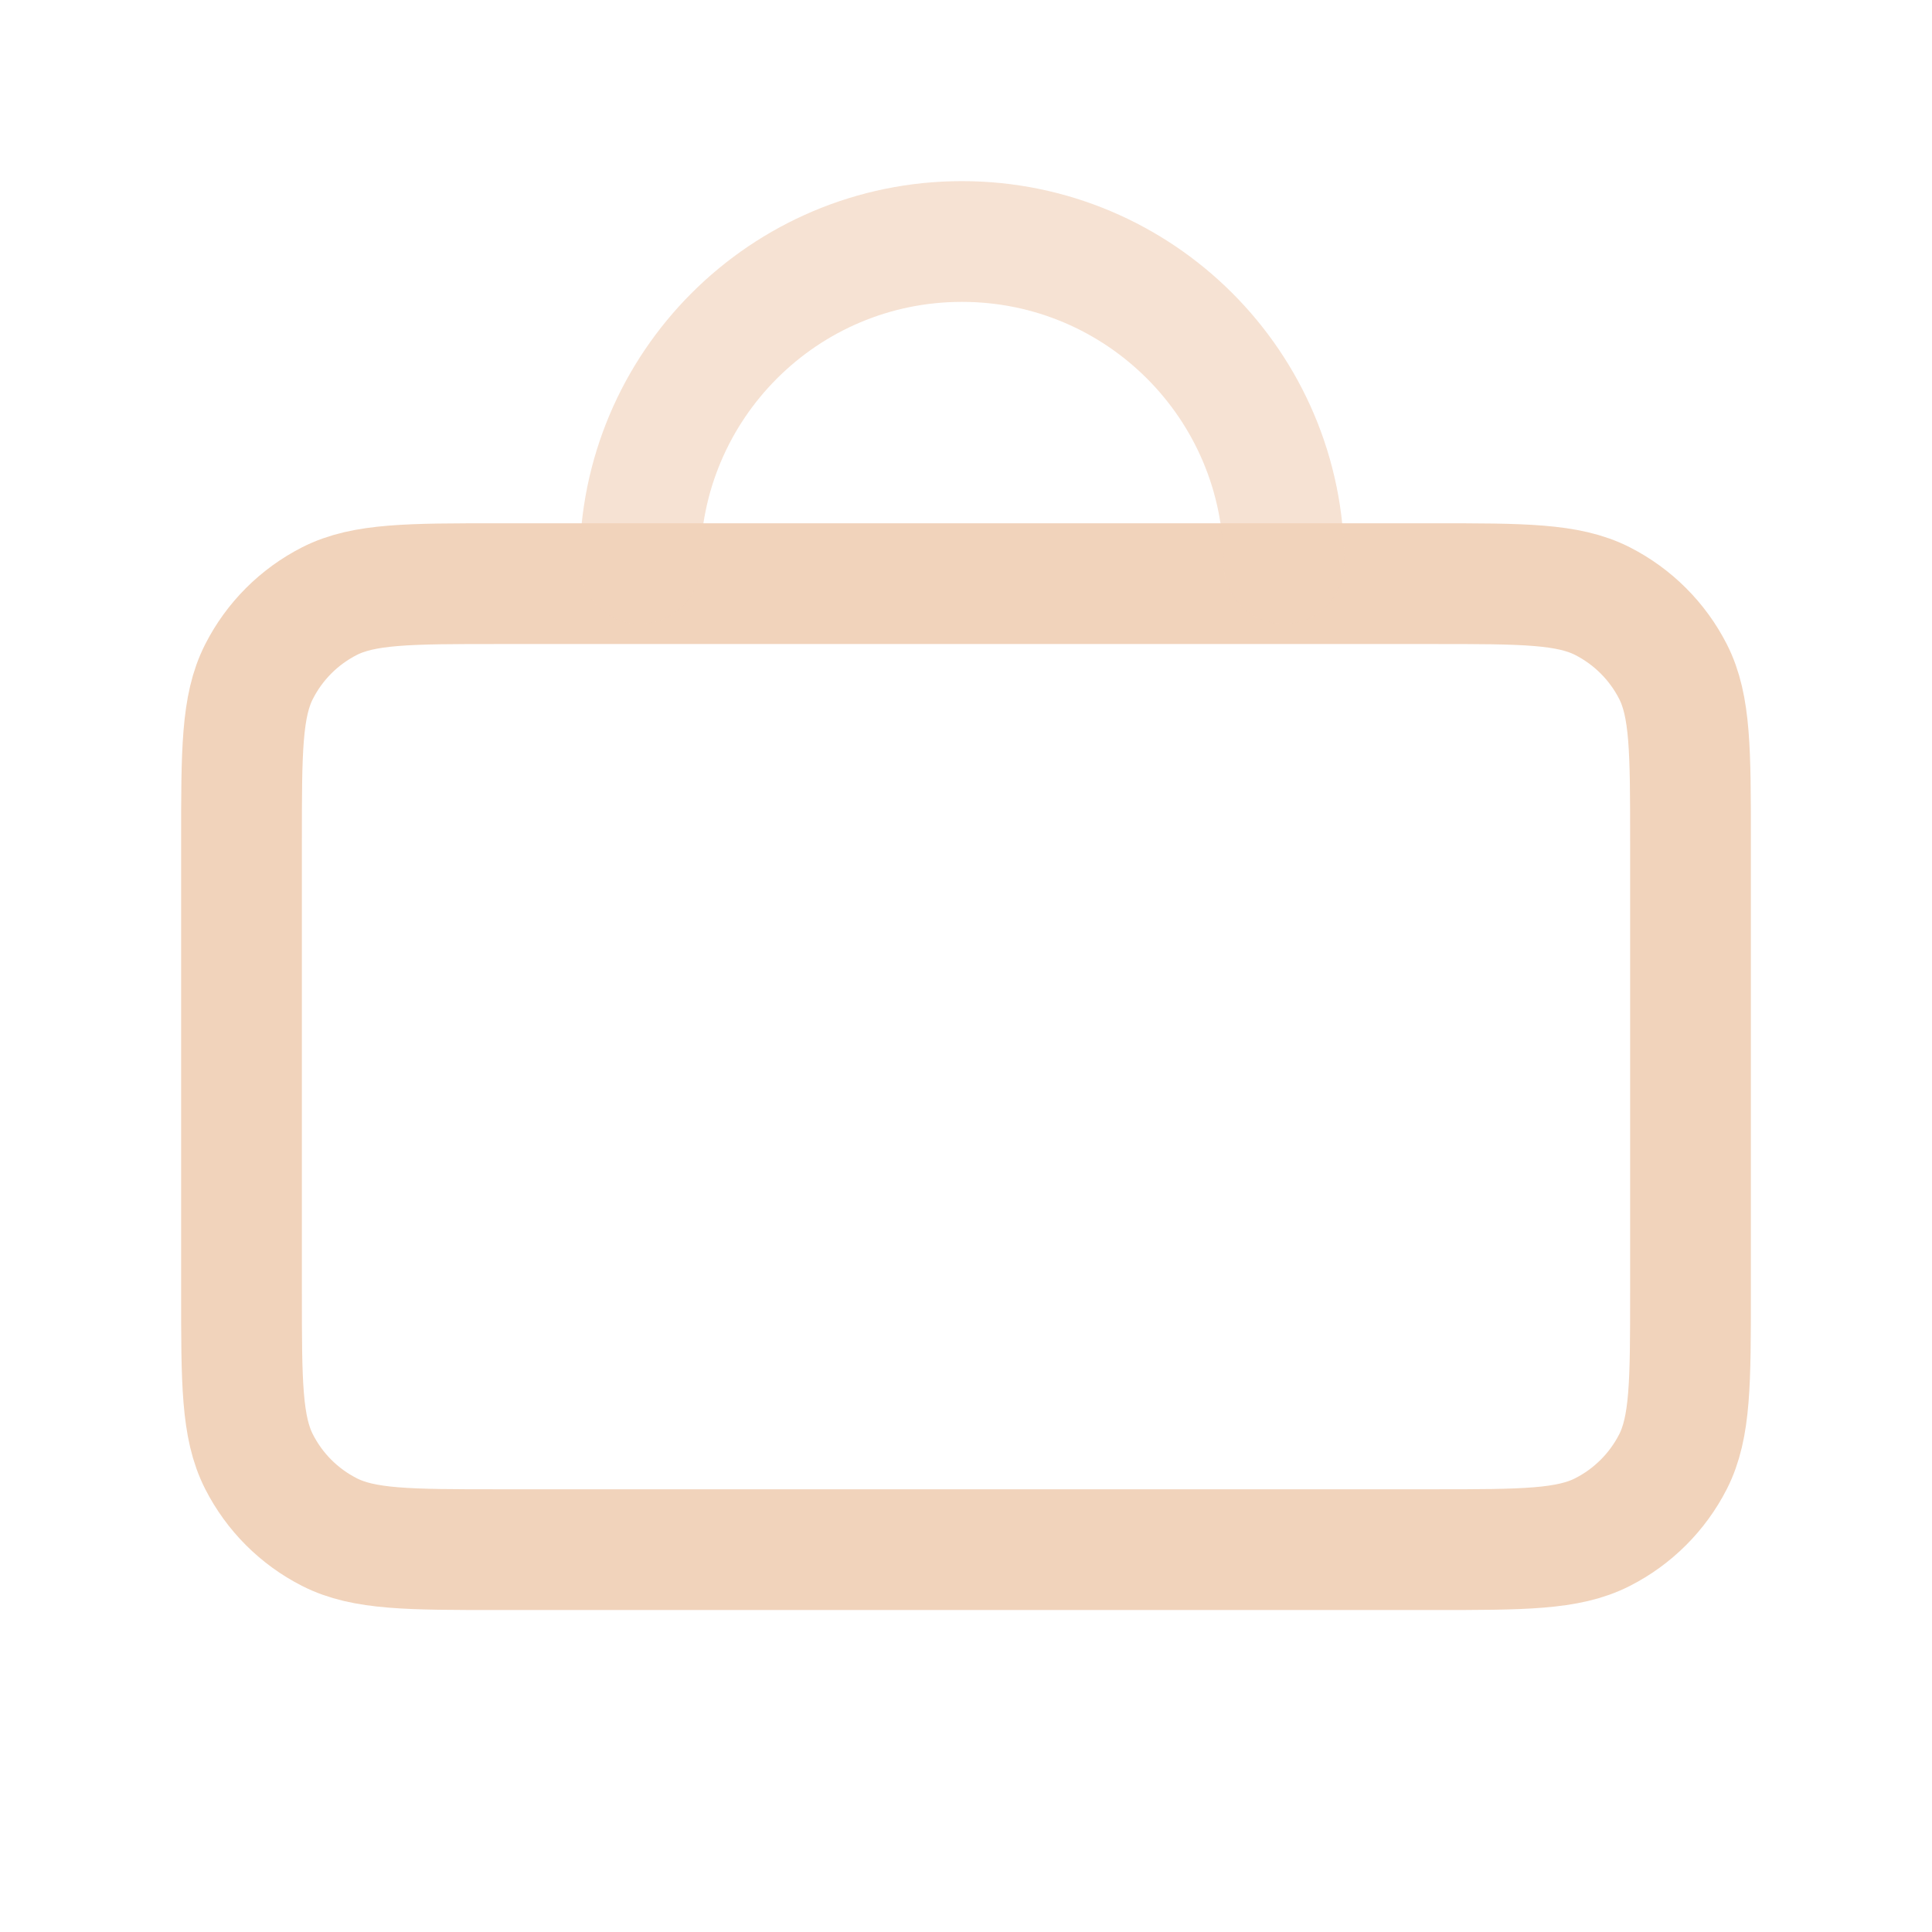
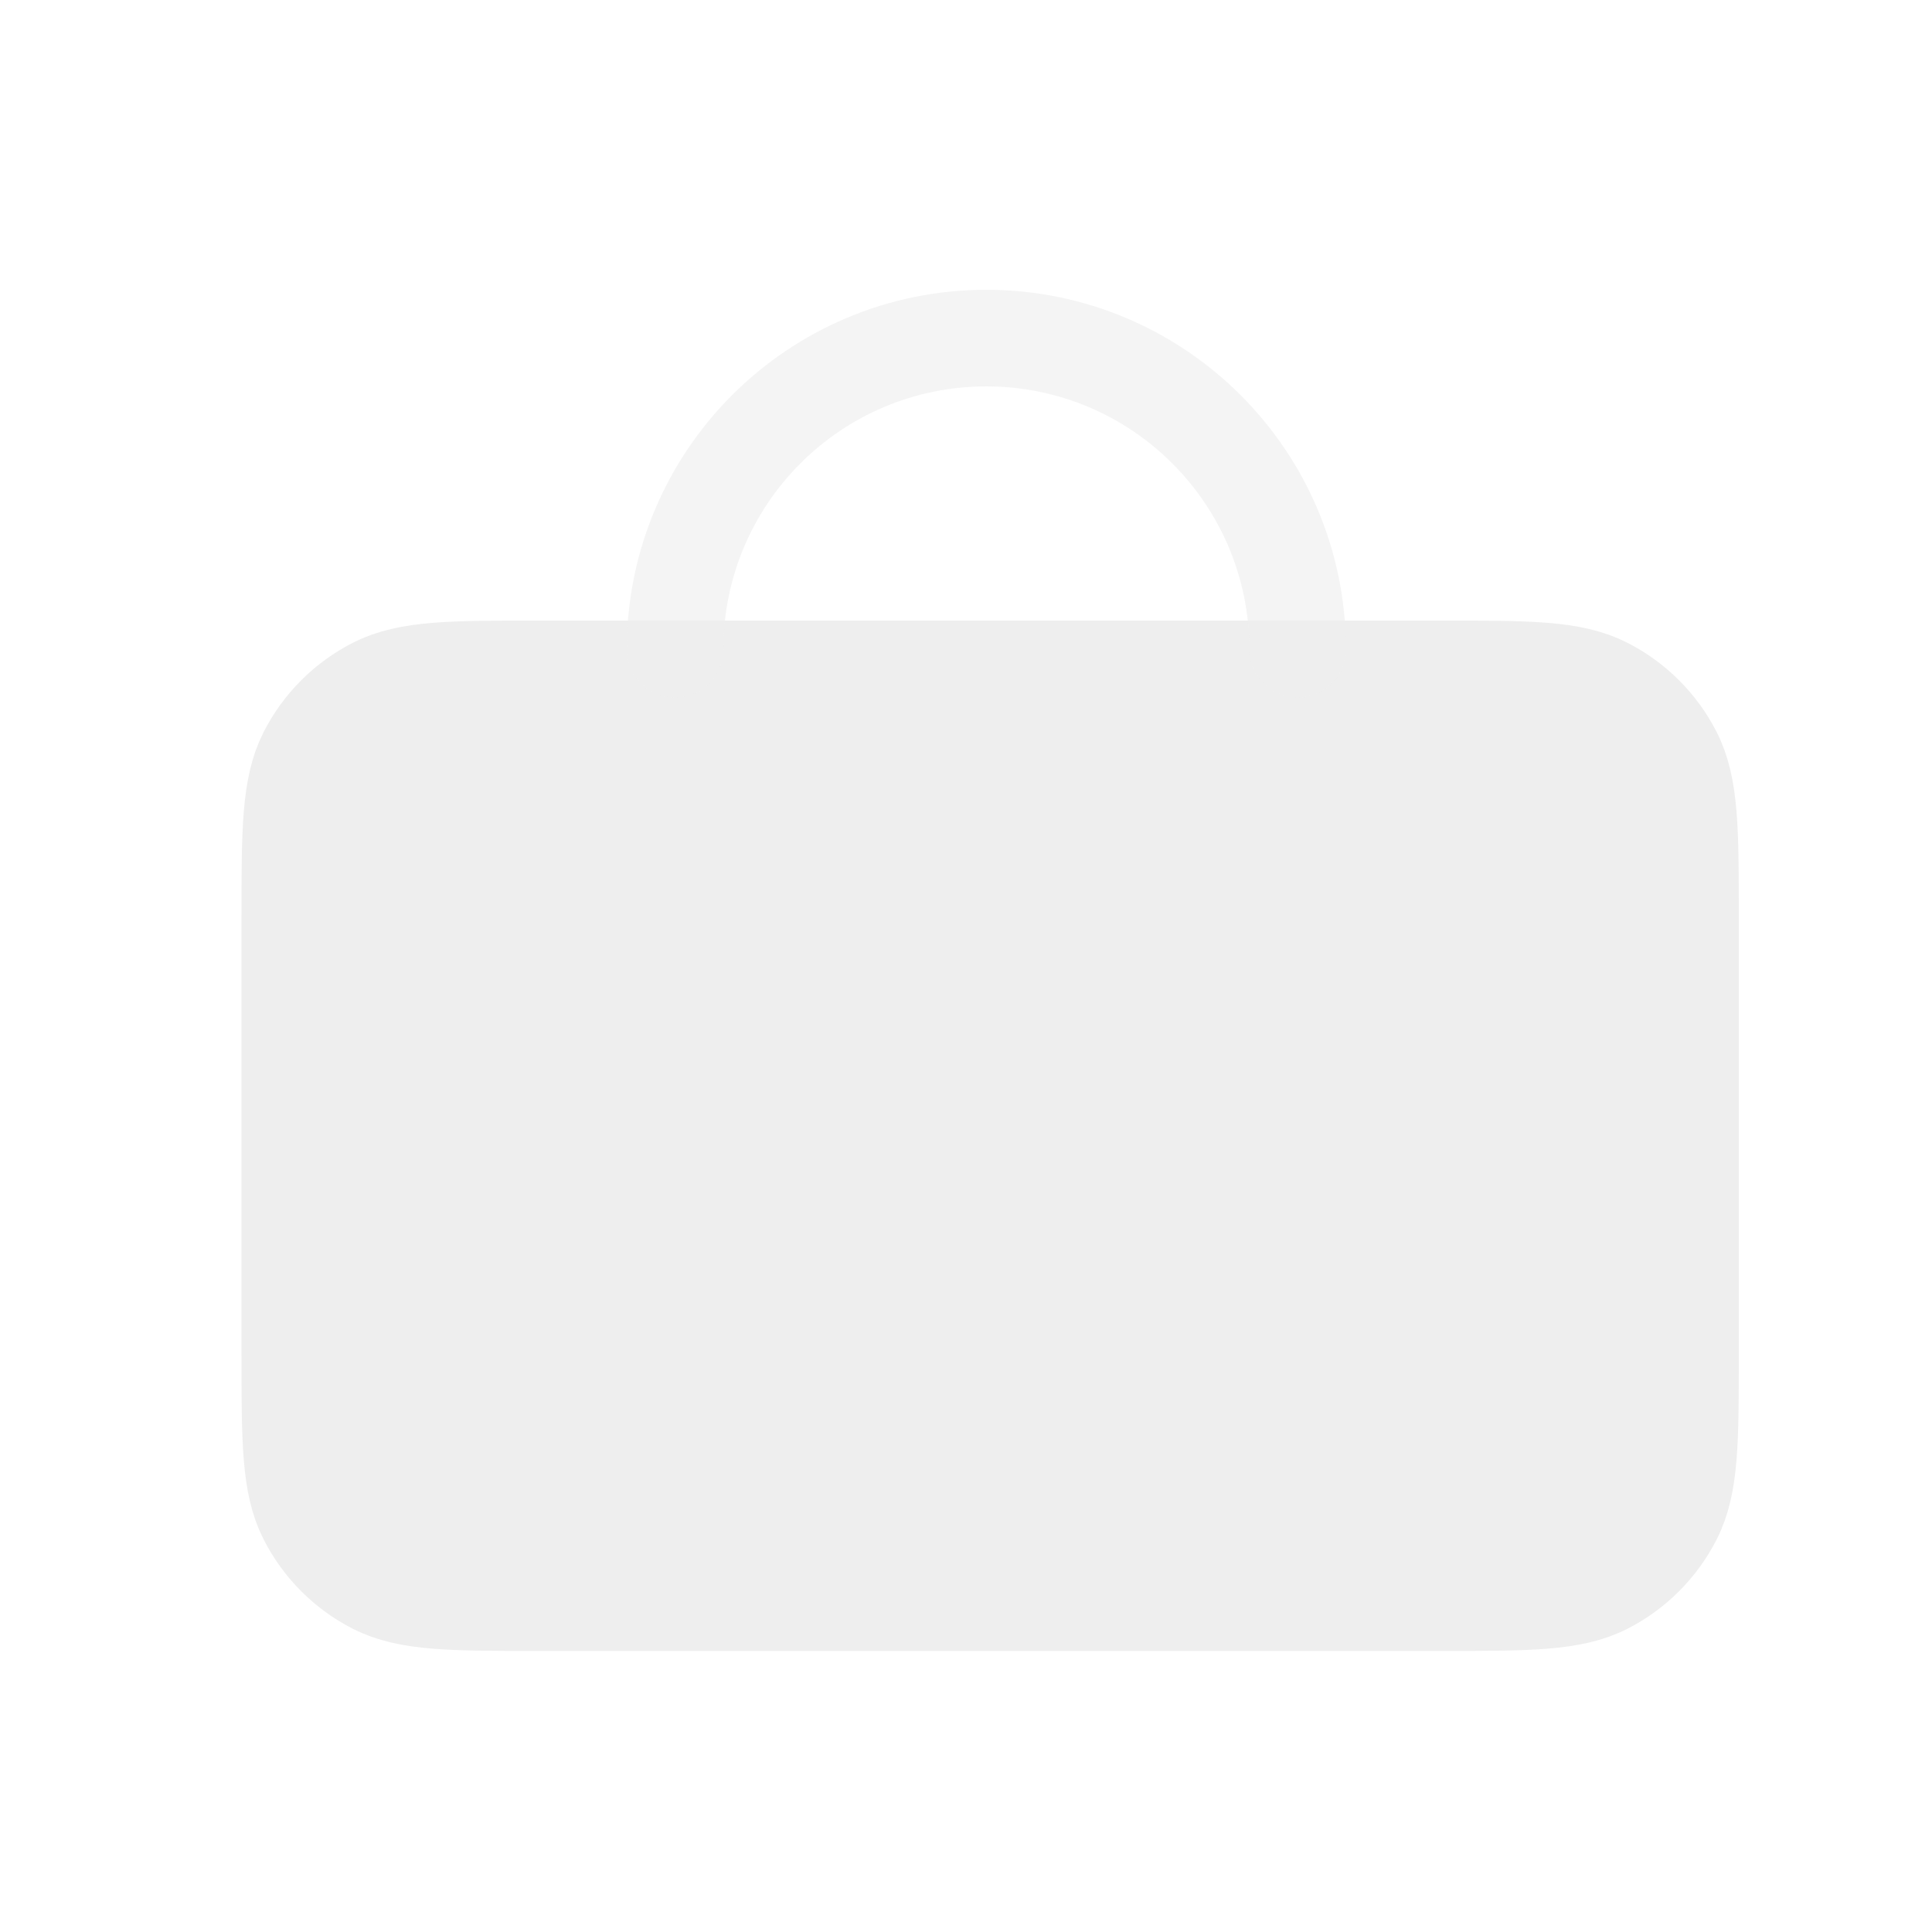
- <svg xmlns="http://www.w3.org/2000/svg" width="32" height="32" viewBox="0 0 32 32" fill="none">
-   <path d="M4 13.934V21.4C4 22.894 4 23.64 4.291 24.211C4.546 24.712 4.954 25.121 5.456 25.376C6.026 25.667 6.772 25.667 8.263 25.667H23.738C25.228 25.667 25.973 25.667 26.543 25.376C27.045 25.121 27.454 24.712 27.71 24.211C28 23.641 28 22.895 28 21.405V21.405V13.929V13.929C28 12.439 28 11.692 27.71 11.123C27.454 10.621 27.045 10.213 26.543 9.957C25.973 9.667 25.227 9.667 23.734 9.667H21.333H16H10.667H8.267C6.773 9.667 6.026 9.667 5.456 9.957C4.954 10.213 4.546 10.621 4.291 11.123C4 11.693 4 12.44 4 13.934Z" stroke="#F1D3BB" stroke-width="2" stroke-linecap="round" stroke-linejoin="round" />
-   <path d="M10.6 9.333C10.6 6.388 12.987 4 15.933 4C18.878 4 21.266 6.388 21.266 9.333" stroke="#F1D3BB" stroke-opacity="0.65" stroke-width="2" stroke-linecap="round" stroke-linejoin="round" />
+ <svg xmlns="http://www.w3.org/2000/svg" width="40" height="40" viewBox="0 0 40 40" fill="none">
+   <path d="M6 19.004V28.026C6 29.831 6 30.733 6.351 31.422C6.66 32.028 7.153 32.522 7.759 32.831C8.448 33.181 9.349 33.181 11.151 33.181H29.849C31.651 33.181 32.551 33.181 33.24 32.831C33.846 32.522 34.34 32.028 34.649 31.422C35 30.733 35 29.833 35 28.032V28.032V18.999V18.999C35 17.198 35 16.296 34.649 15.607C34.34 15.001 33.846 14.508 33.24 14.199C32.55 13.848 31.649 13.848 29.845 13.848H26.944H20.5H14.056H11.156C9.351 13.848 8.448 13.848 7.759 14.199C7.153 14.508 6.66 15.001 6.351 15.607C6 16.296 6 17.199 6 19.004Z" fill="#EEEEEE" stroke="#EEEEEE" stroke-width="2" stroke-linecap="round" stroke-linejoin="round" />
+   <path d="M13.977 13.444C13.977 9.885 16.862 7 20.421 7C23.98 7 26.866 9.885 26.866 13.444" stroke="#EEEEEE" stroke-opacity="0.65" stroke-width="2" stroke-linecap="round" stroke-linejoin="round" />
</svg>
